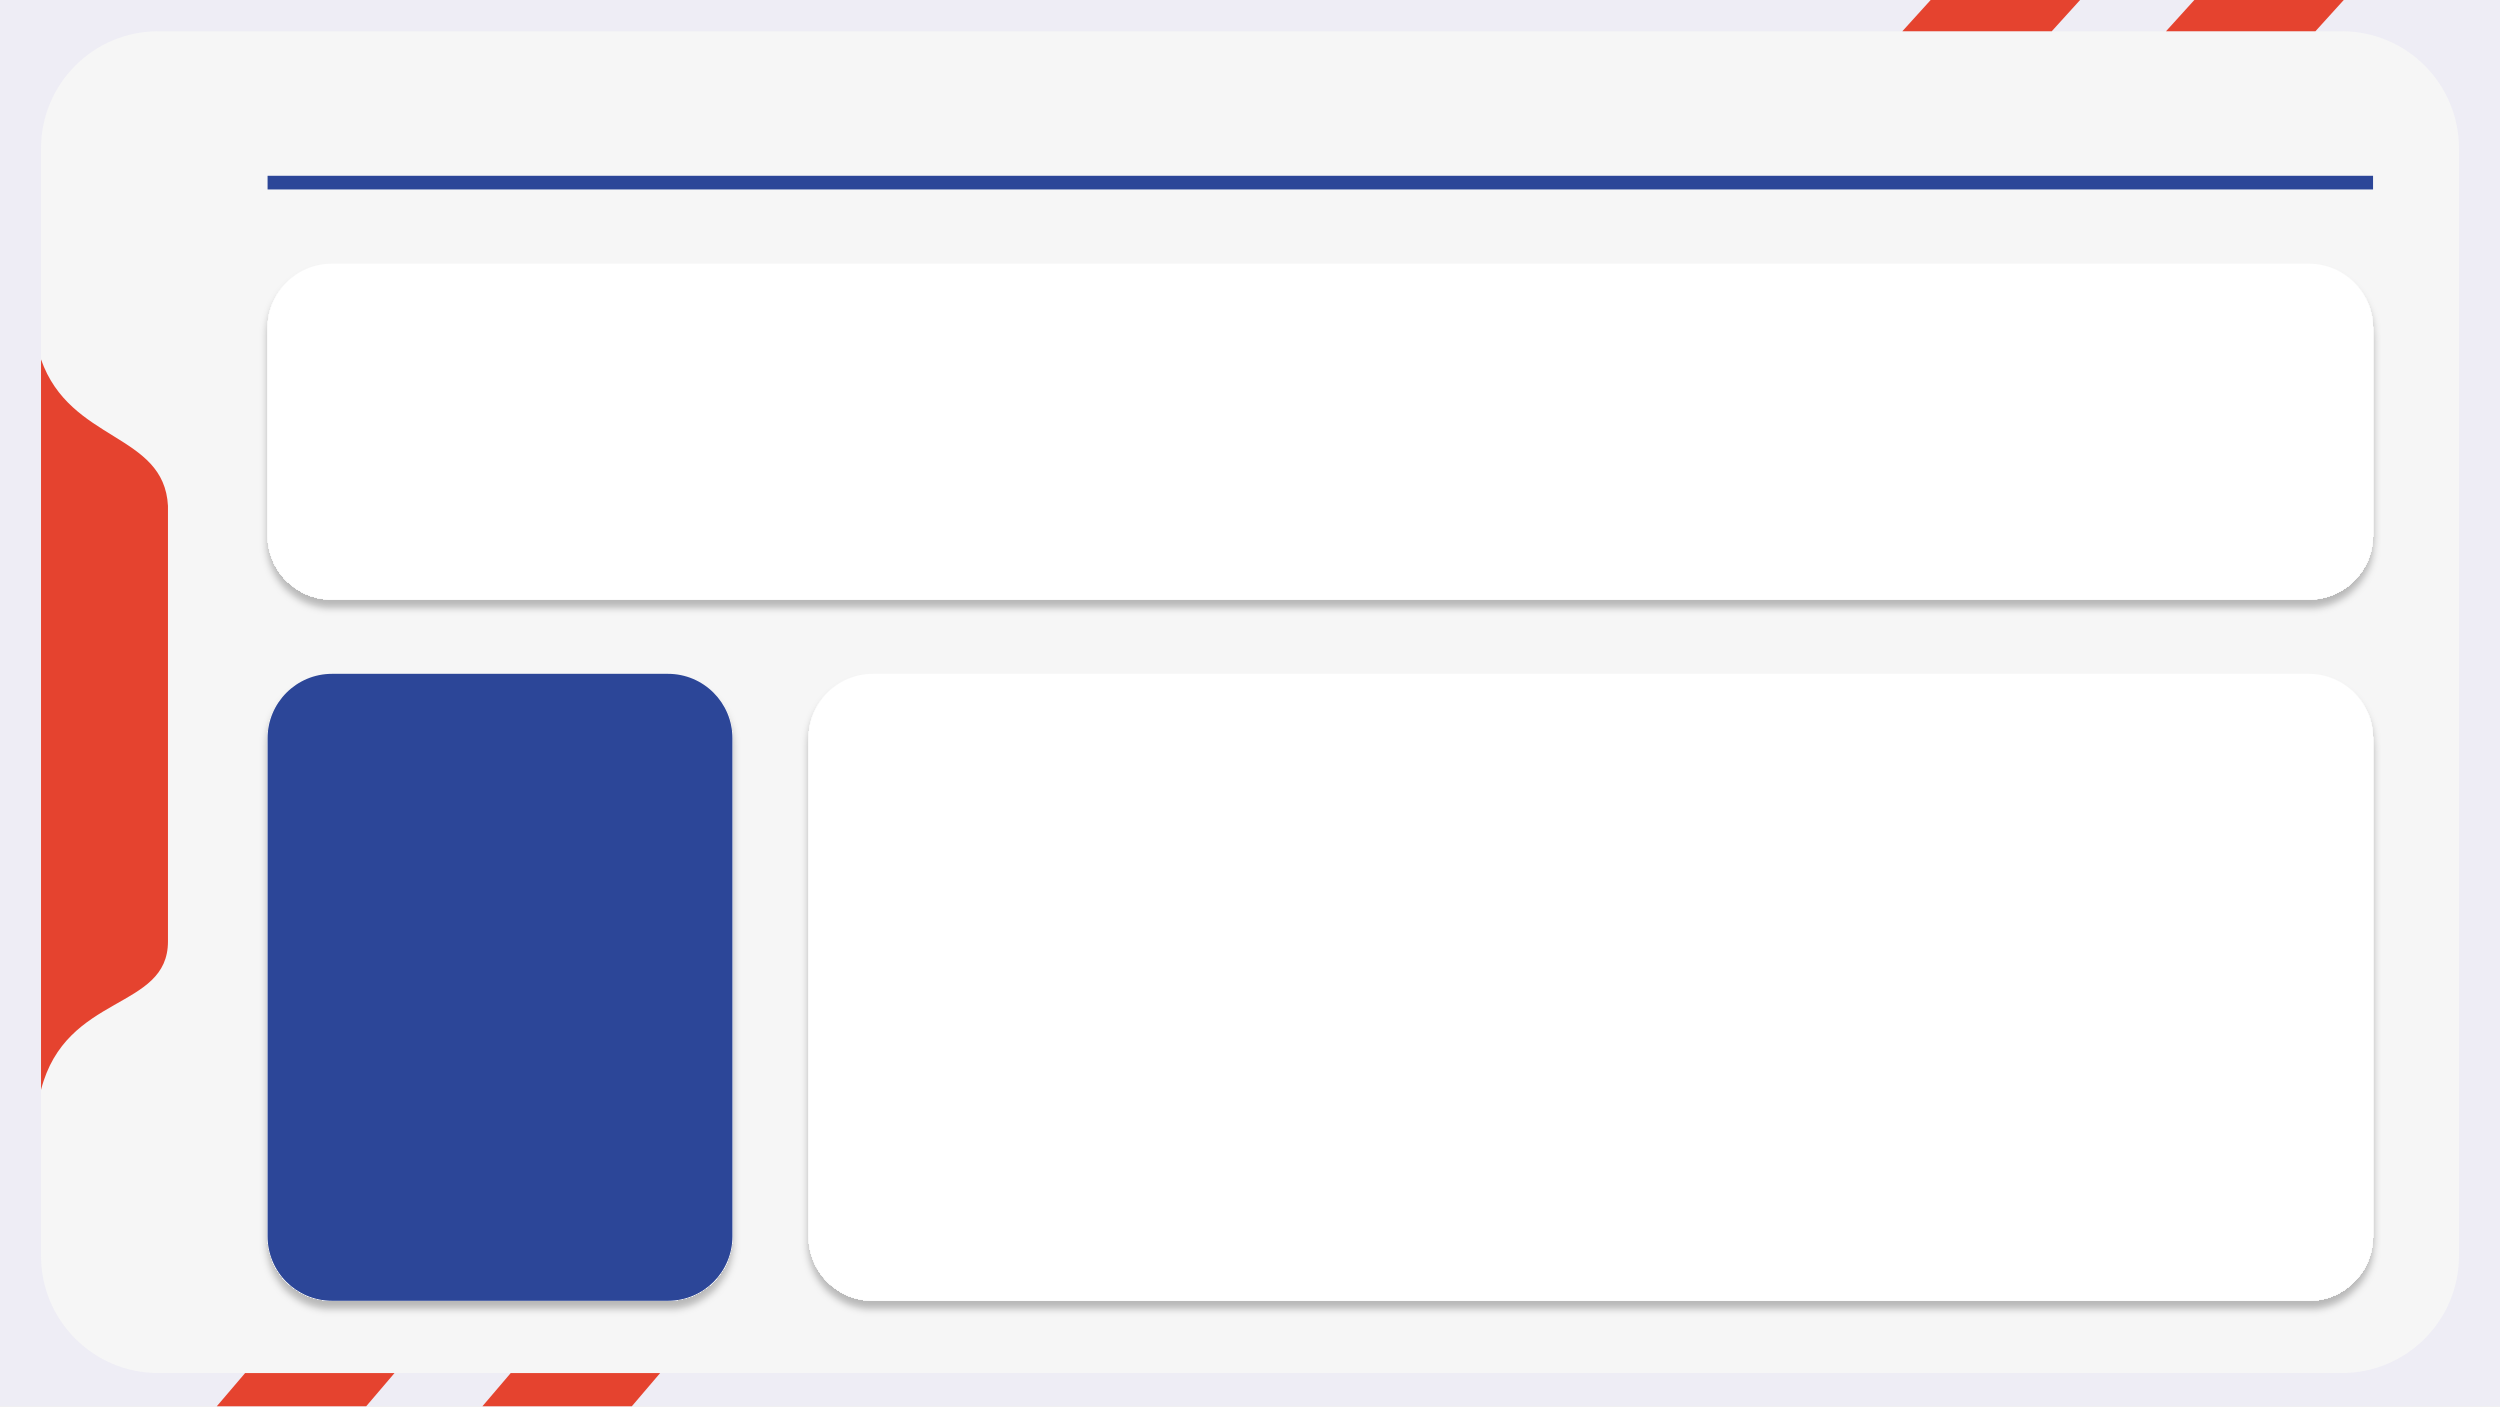
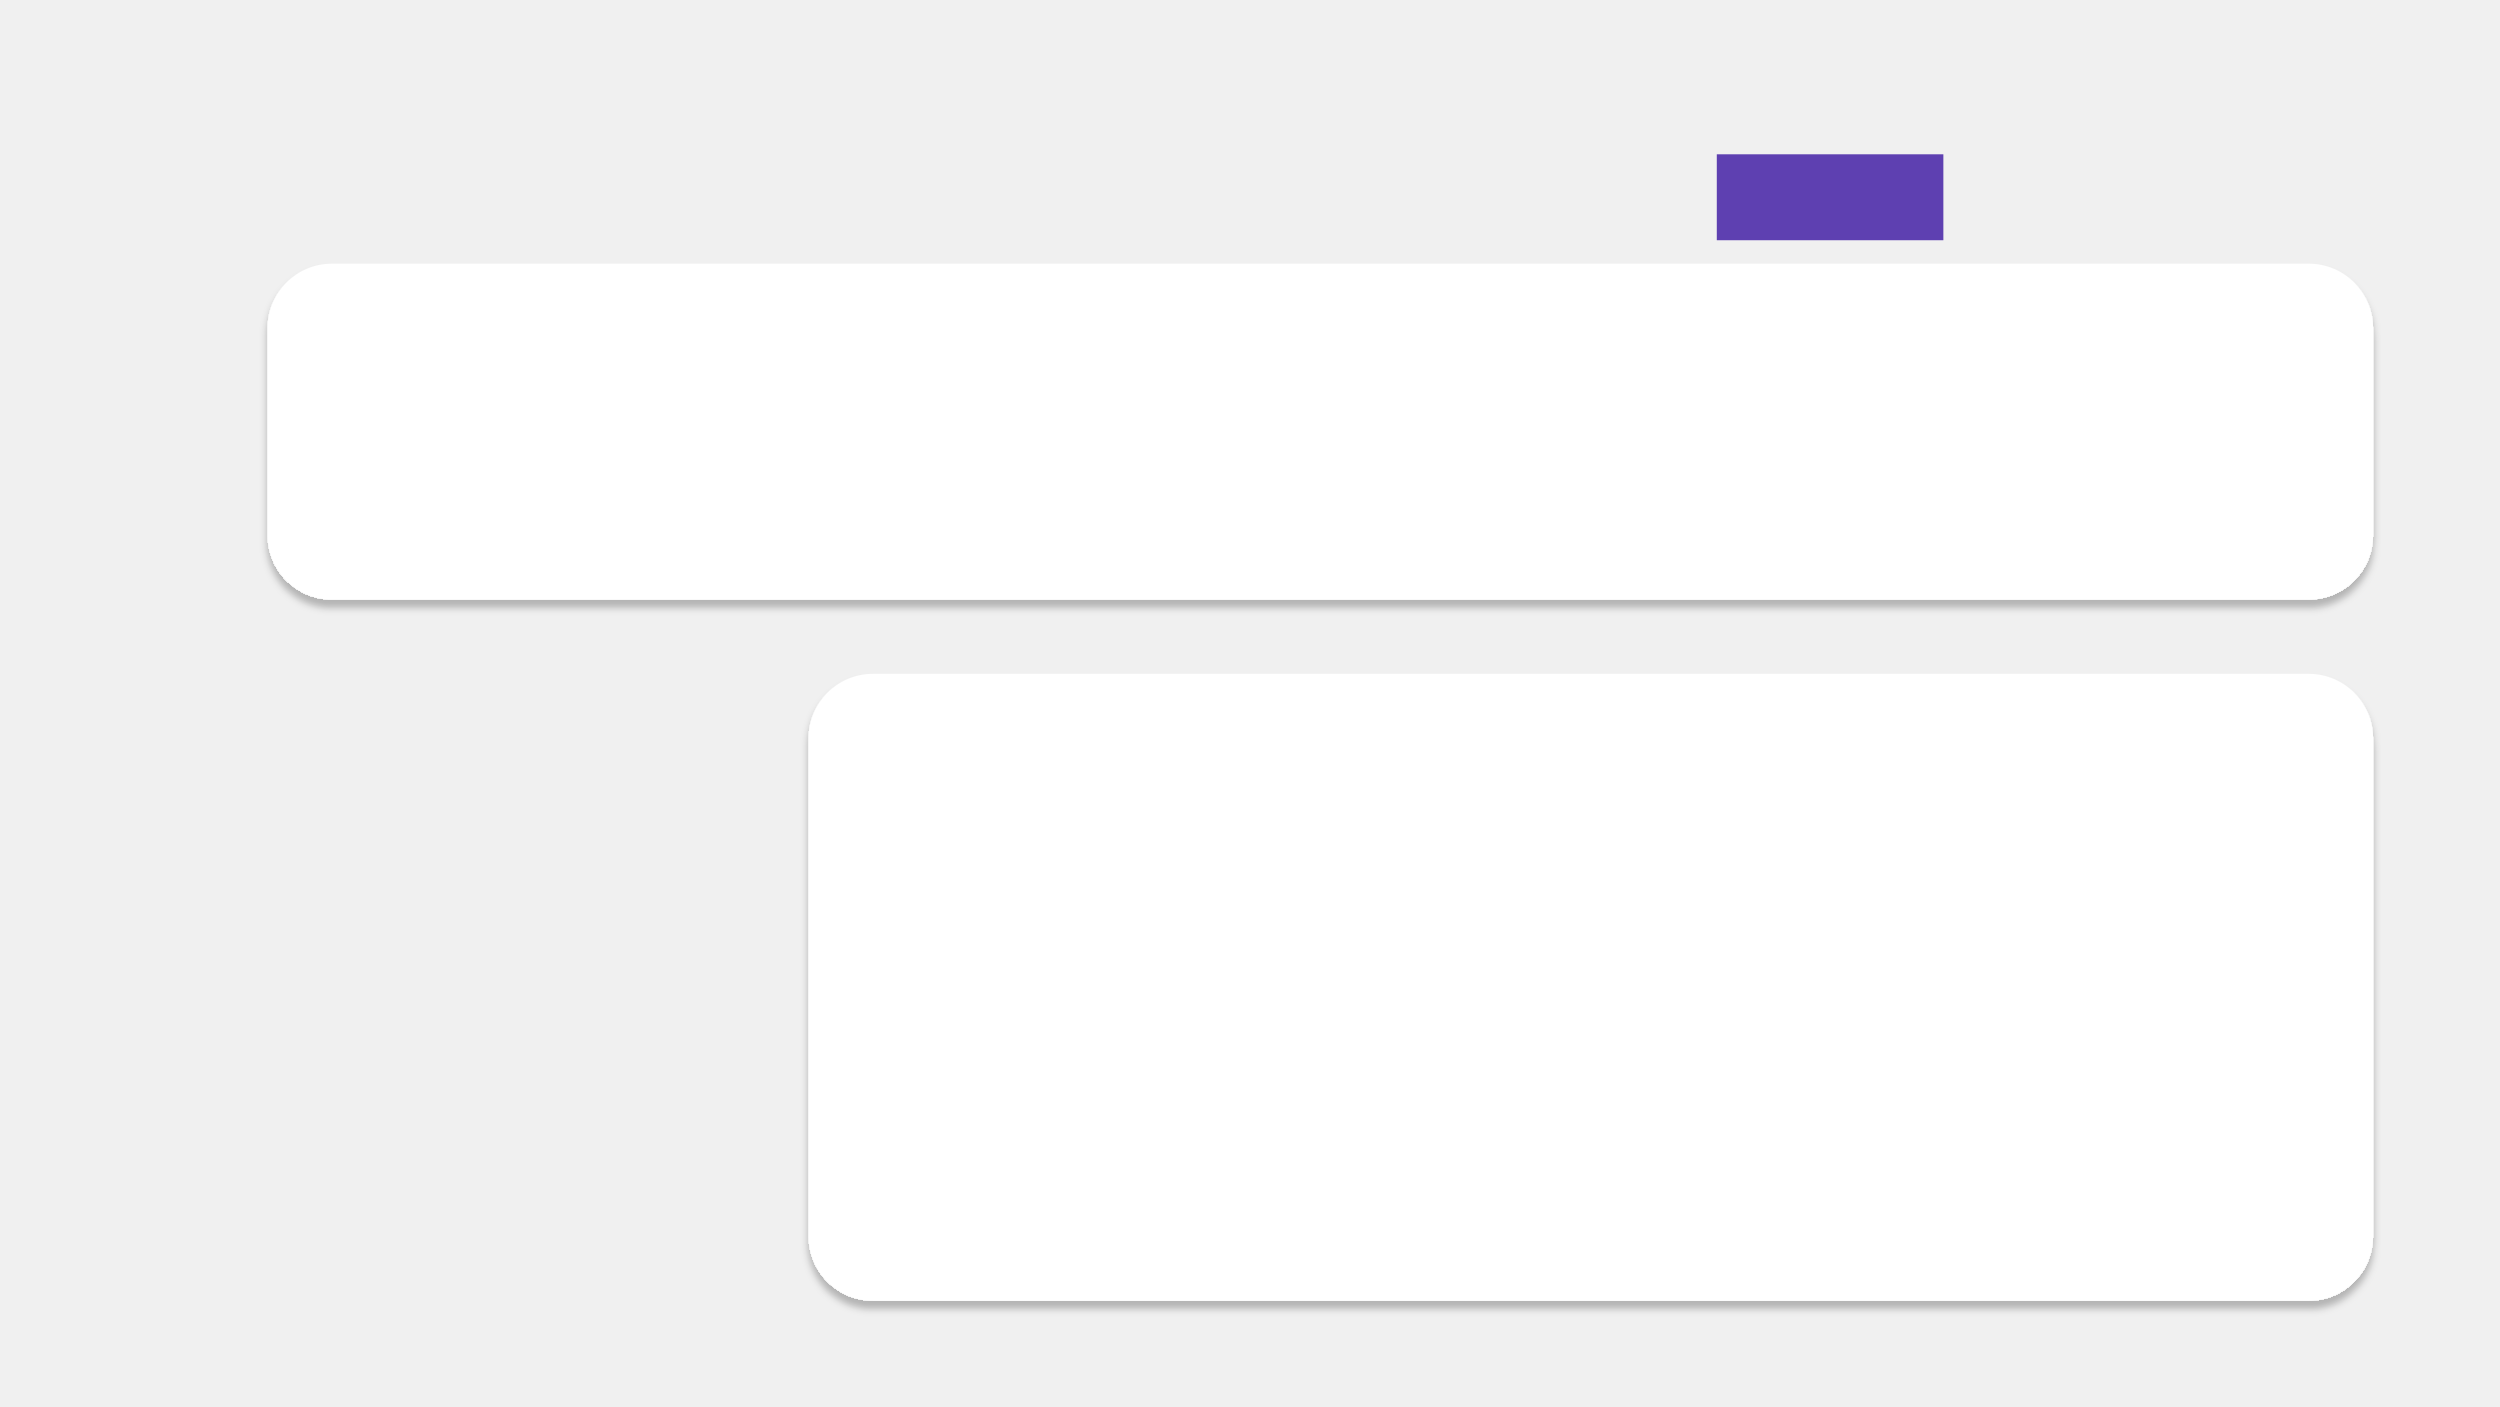
<svg xmlns="http://www.w3.org/2000/svg" width="1280" height="720" viewBox="0 0 1280 720" fill="none">
  <g id="Group">
-     <rect id="16:9" width="1280" height="720" fill="#EEEDF5" />
+     <rect id="16:9" width="1280" height="720" class="background" />
    <rect id="Rectangle 29" x="879" y="79" width="116" height="44" fill="#5E40B1" />
-     <rect id="Rectangle 30" x="21" y="16" width="1238" height="687" rx="60" fill="#F6F6F6" />
-     <path id="Vector 7" d="M1123.5 0L1109 16H1185.5L1200 0H1123.5Z" fill="#E5432F" />
-     <path id="Vector 8" d="M988.5 0L974 16H1050.5L1065 0H988.5Z" fill="#E5432F" />
-     <path id="Left-Vector" d="M86 259.003C84 221.5 35.918 226.569 21 184V558C33.787 508.336 86 517.5 86 481.984V259.003Z" fill="#E5432F" />
-     <rect id="Rectangle 31" x="137" y="90" width="1078" height="7" fill="#2C4698" />
-     <path id="Vector 9" d="M261.5 703L247 720H323.5L338 703H261.5Z" fill="#E5432F" />
-     <path id="Vector 10" d="M125.5 703L111 720H187.5L202 703H125.5Z" fill="#E5432F" />
+     <rect id="Rectangle 30" x="21" y="16" width="1238" height="687" rx="60" class="frame" />
+     <path id="Vector 7" d="M1123.5 0L1109 16H1185.5L1200 0H1123.5Z" class="secondary" />
+     <path id="Vector 8" d="M988.5 0L974 16H1050.5L1065 0H988.5Z" class="secondary" />
+     <path id="Left-Vector" d="M86 259.003C84 221.5 35.918 226.569 21 184V558C33.787 508.336 86 517.5 86 481.984V259.003Z" class="secondary" />
+     <rect id="Rectangle 31" x="137" y="90" width="1078" height="7" class="primary" />
+     <path id="Vector 9" d="M261.5 703L247 720H323.5L338 703H261.5Z" class="secondary" />
+     <path id="Vector 10" d="M125.5 703L111 720H187.5L202 703H125.5Z" class="secondary" />
    <g id="Rectangle 32" filter="url(#filter0_d_35_120)">
      <rect x="137" y="135" width="1078" height="172" rx="33" fill="white" />
    </g>
    <g id="Rectangle 33" filter="url(#filter1_d_35_120)">
-       <rect x="137" y="345" width="238" height="321" rx="33" fill="#2C4698" />
+       <rect x="137" y="345" width="238" height="321" rx="33" class="primary" />
    </g>
    <g id="Rectangle 39" filter="url(#filter2_d_35_120)">
      <rect x="414" y="345" width="801" height="321" rx="33" fill="white" />
    </g>
  </g>
  <defs>
    <filter id="filter0_d_35_120" x="133" y="135" width="1086" height="180" filterUnits="userSpaceOnUse" color-interpolation-filters="sRGB">
      <feFlood flood-opacity="0" result="BackgroundImageFix" />
      <feColorMatrix in="SourceAlpha" type="matrix" values="0 0 0 0 0 0 0 0 0 0 0 0 0 0 0 0 0 0 127 0" result="hardAlpha" />
      <feOffset dy="4" />
      <feGaussianBlur stdDeviation="2" />
      <feComposite in2="hardAlpha" operator="out" />
      <feColorMatrix type="matrix" values="0 0 0 0 0 0 0 0 0 0 0 0 0 0 0 0 0 0 0.25 0" />
      <feBlend mode="normal" in2="BackgroundImageFix" result="effect1_dropShadow_35_120" />
      <feBlend mode="normal" in="SourceGraphic" in2="effect1_dropShadow_35_120" result="shape" />
    </filter>
    <filter id="filter1_d_35_120" x="133" y="345" width="246" height="329" filterUnits="userSpaceOnUse" color-interpolation-filters="sRGB">
      <feFlood flood-opacity="0" result="BackgroundImageFix" />
      <feColorMatrix in="SourceAlpha" type="matrix" values="0 0 0 0 0 0 0 0 0 0 0 0 0 0 0 0 0 0 127 0" result="hardAlpha" />
      <feOffset dy="4" />
      <feGaussianBlur stdDeviation="2" />
      <feComposite in2="hardAlpha" operator="out" />
      <feColorMatrix type="matrix" values="0 0 0 0 0 0 0 0 0 0 0 0 0 0 0 0 0 0 0.25 0" />
      <feBlend mode="normal" in2="BackgroundImageFix" result="effect1_dropShadow_35_120" />
      <feBlend mode="normal" in="SourceGraphic" in2="effect1_dropShadow_35_120" result="shape" />
    </filter>
    <filter id="filter2_d_35_120" x="410" y="345" width="809" height="329" filterUnits="userSpaceOnUse" color-interpolation-filters="sRGB">
      <feFlood flood-opacity="0" result="BackgroundImageFix" />
      <feColorMatrix in="SourceAlpha" type="matrix" values="0 0 0 0 0 0 0 0 0 0 0 0 0 0 0 0 0 0 127 0" result="hardAlpha" />
      <feOffset dy="4" />
      <feGaussianBlur stdDeviation="2" />
      <feComposite in2="hardAlpha" operator="out" />
      <feColorMatrix type="matrix" values="0 0 0 0 0 0 0 0 0 0 0 0 0 0 0 0 0 0 0.25 0" />
      <feBlend mode="normal" in2="BackgroundImageFix" result="effect1_dropShadow_35_120" />
      <feBlend mode="normal" in="SourceGraphic" in2="effect1_dropShadow_35_120" result="shape" />
    </filter>
  </defs>
</svg>
